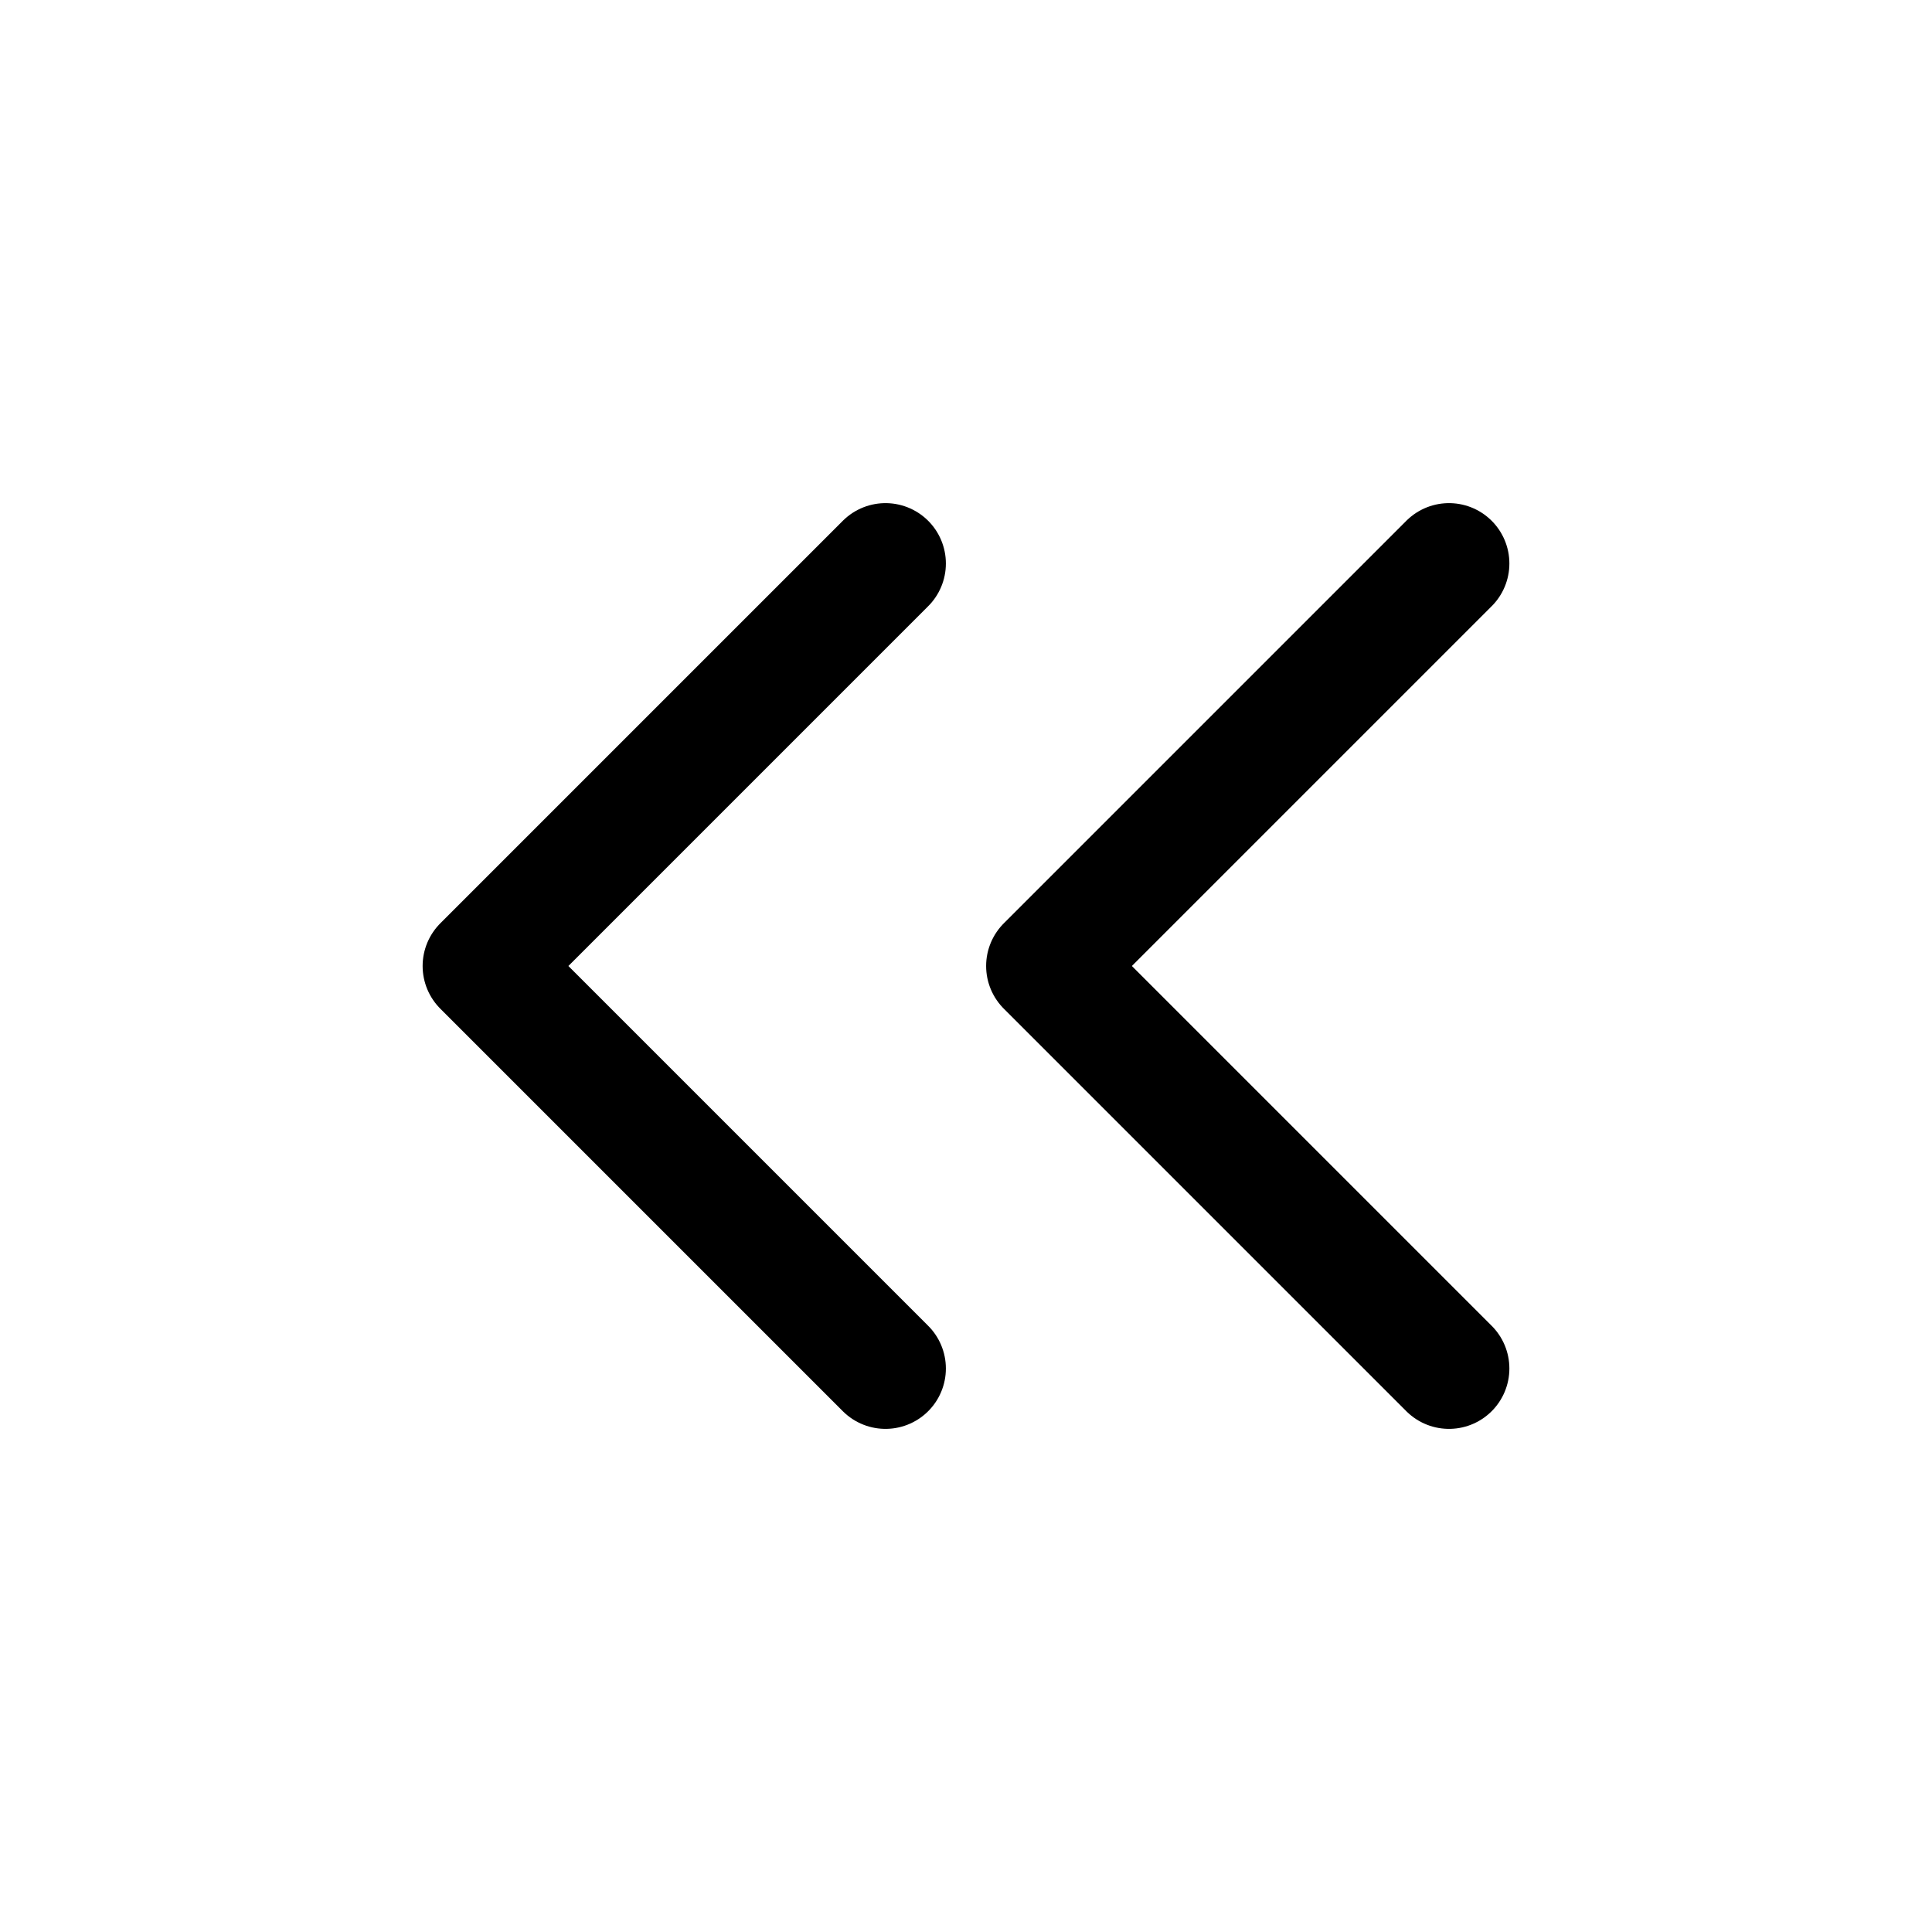
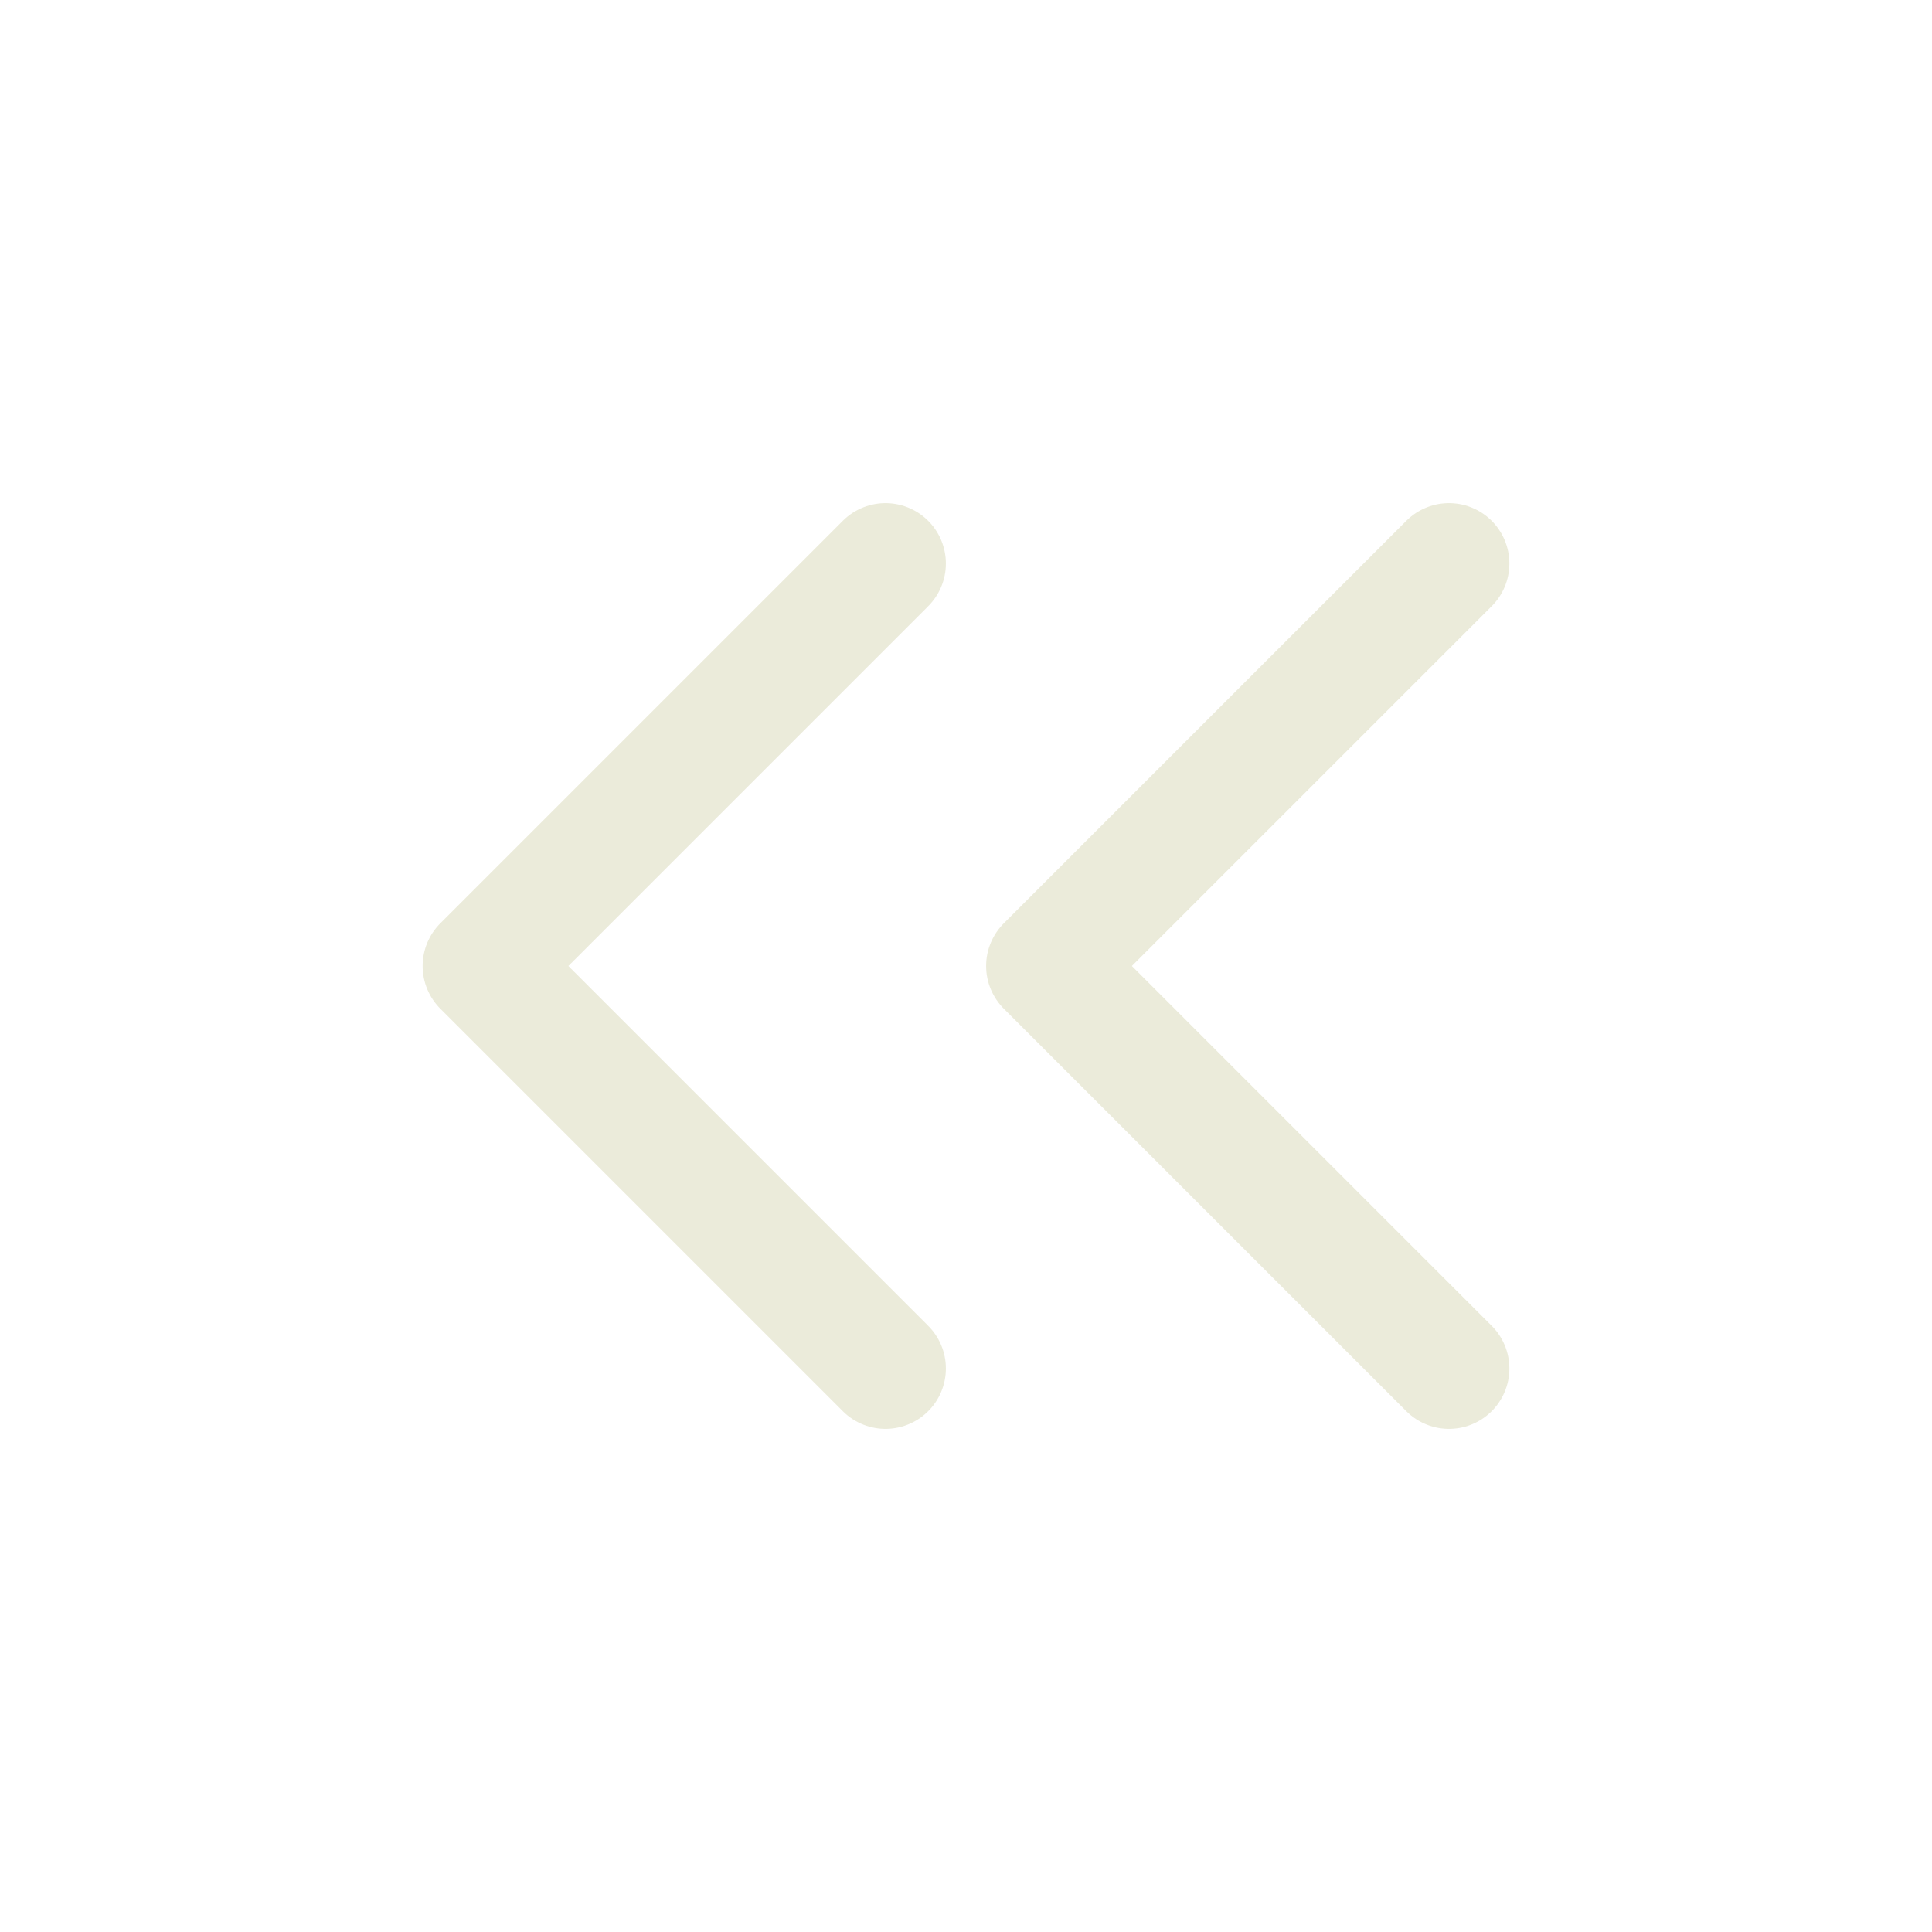
- <svg xmlns="http://www.w3.org/2000/svg" width="128" height="128" viewBox="0 0 24 24" fill="none" stroke="currentColor" stroke-width="1.5" stroke-linecap="round" stroke-linejoin="round" class="lucide lucide-chevrons-left-icon lucide-chevrons-left">
+ <svg xmlns="http://www.w3.org/2000/svg" width="128" height="128" viewBox="0 0 24 24" fill="none" stroke="#ebebda" stroke-width="1.5" stroke-linecap="round" stroke-linejoin="round" class="lucide lucide-chevrons-left-icon lucide-chevrons-left">
  <path d="m11 17-5-5 5-5" />
  <path d="m18 17-5-5 5-5" />
</svg>
